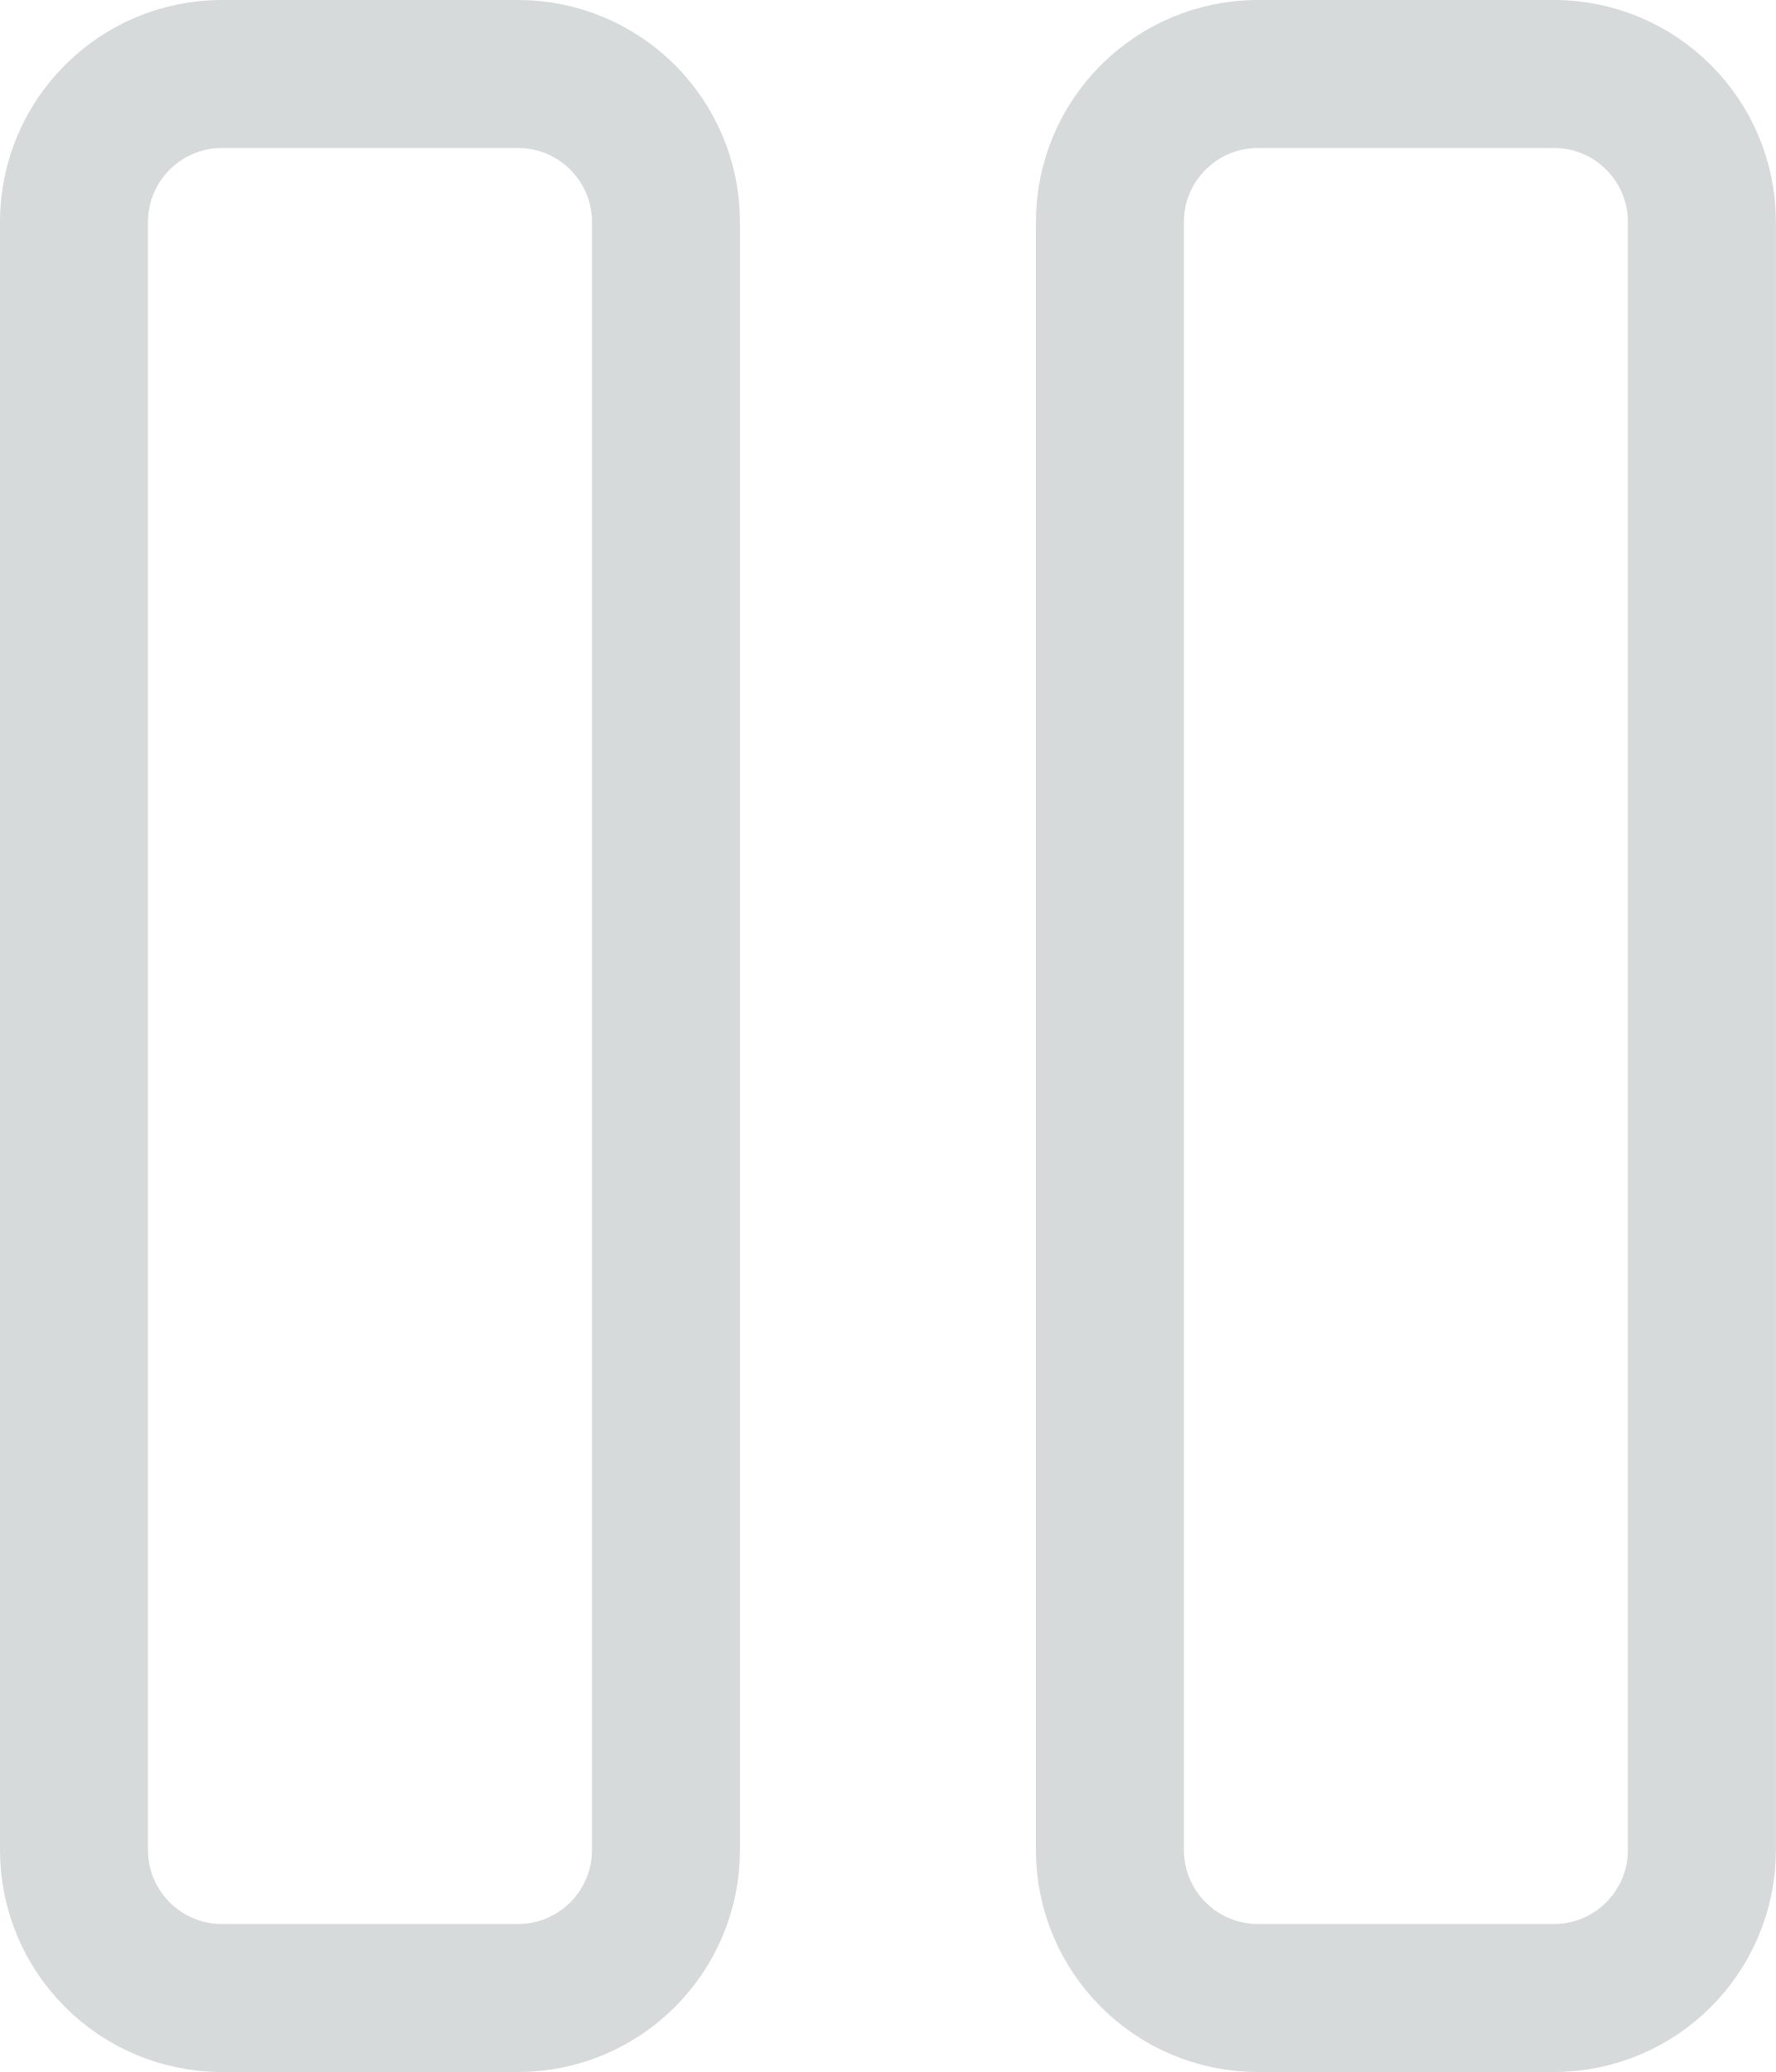
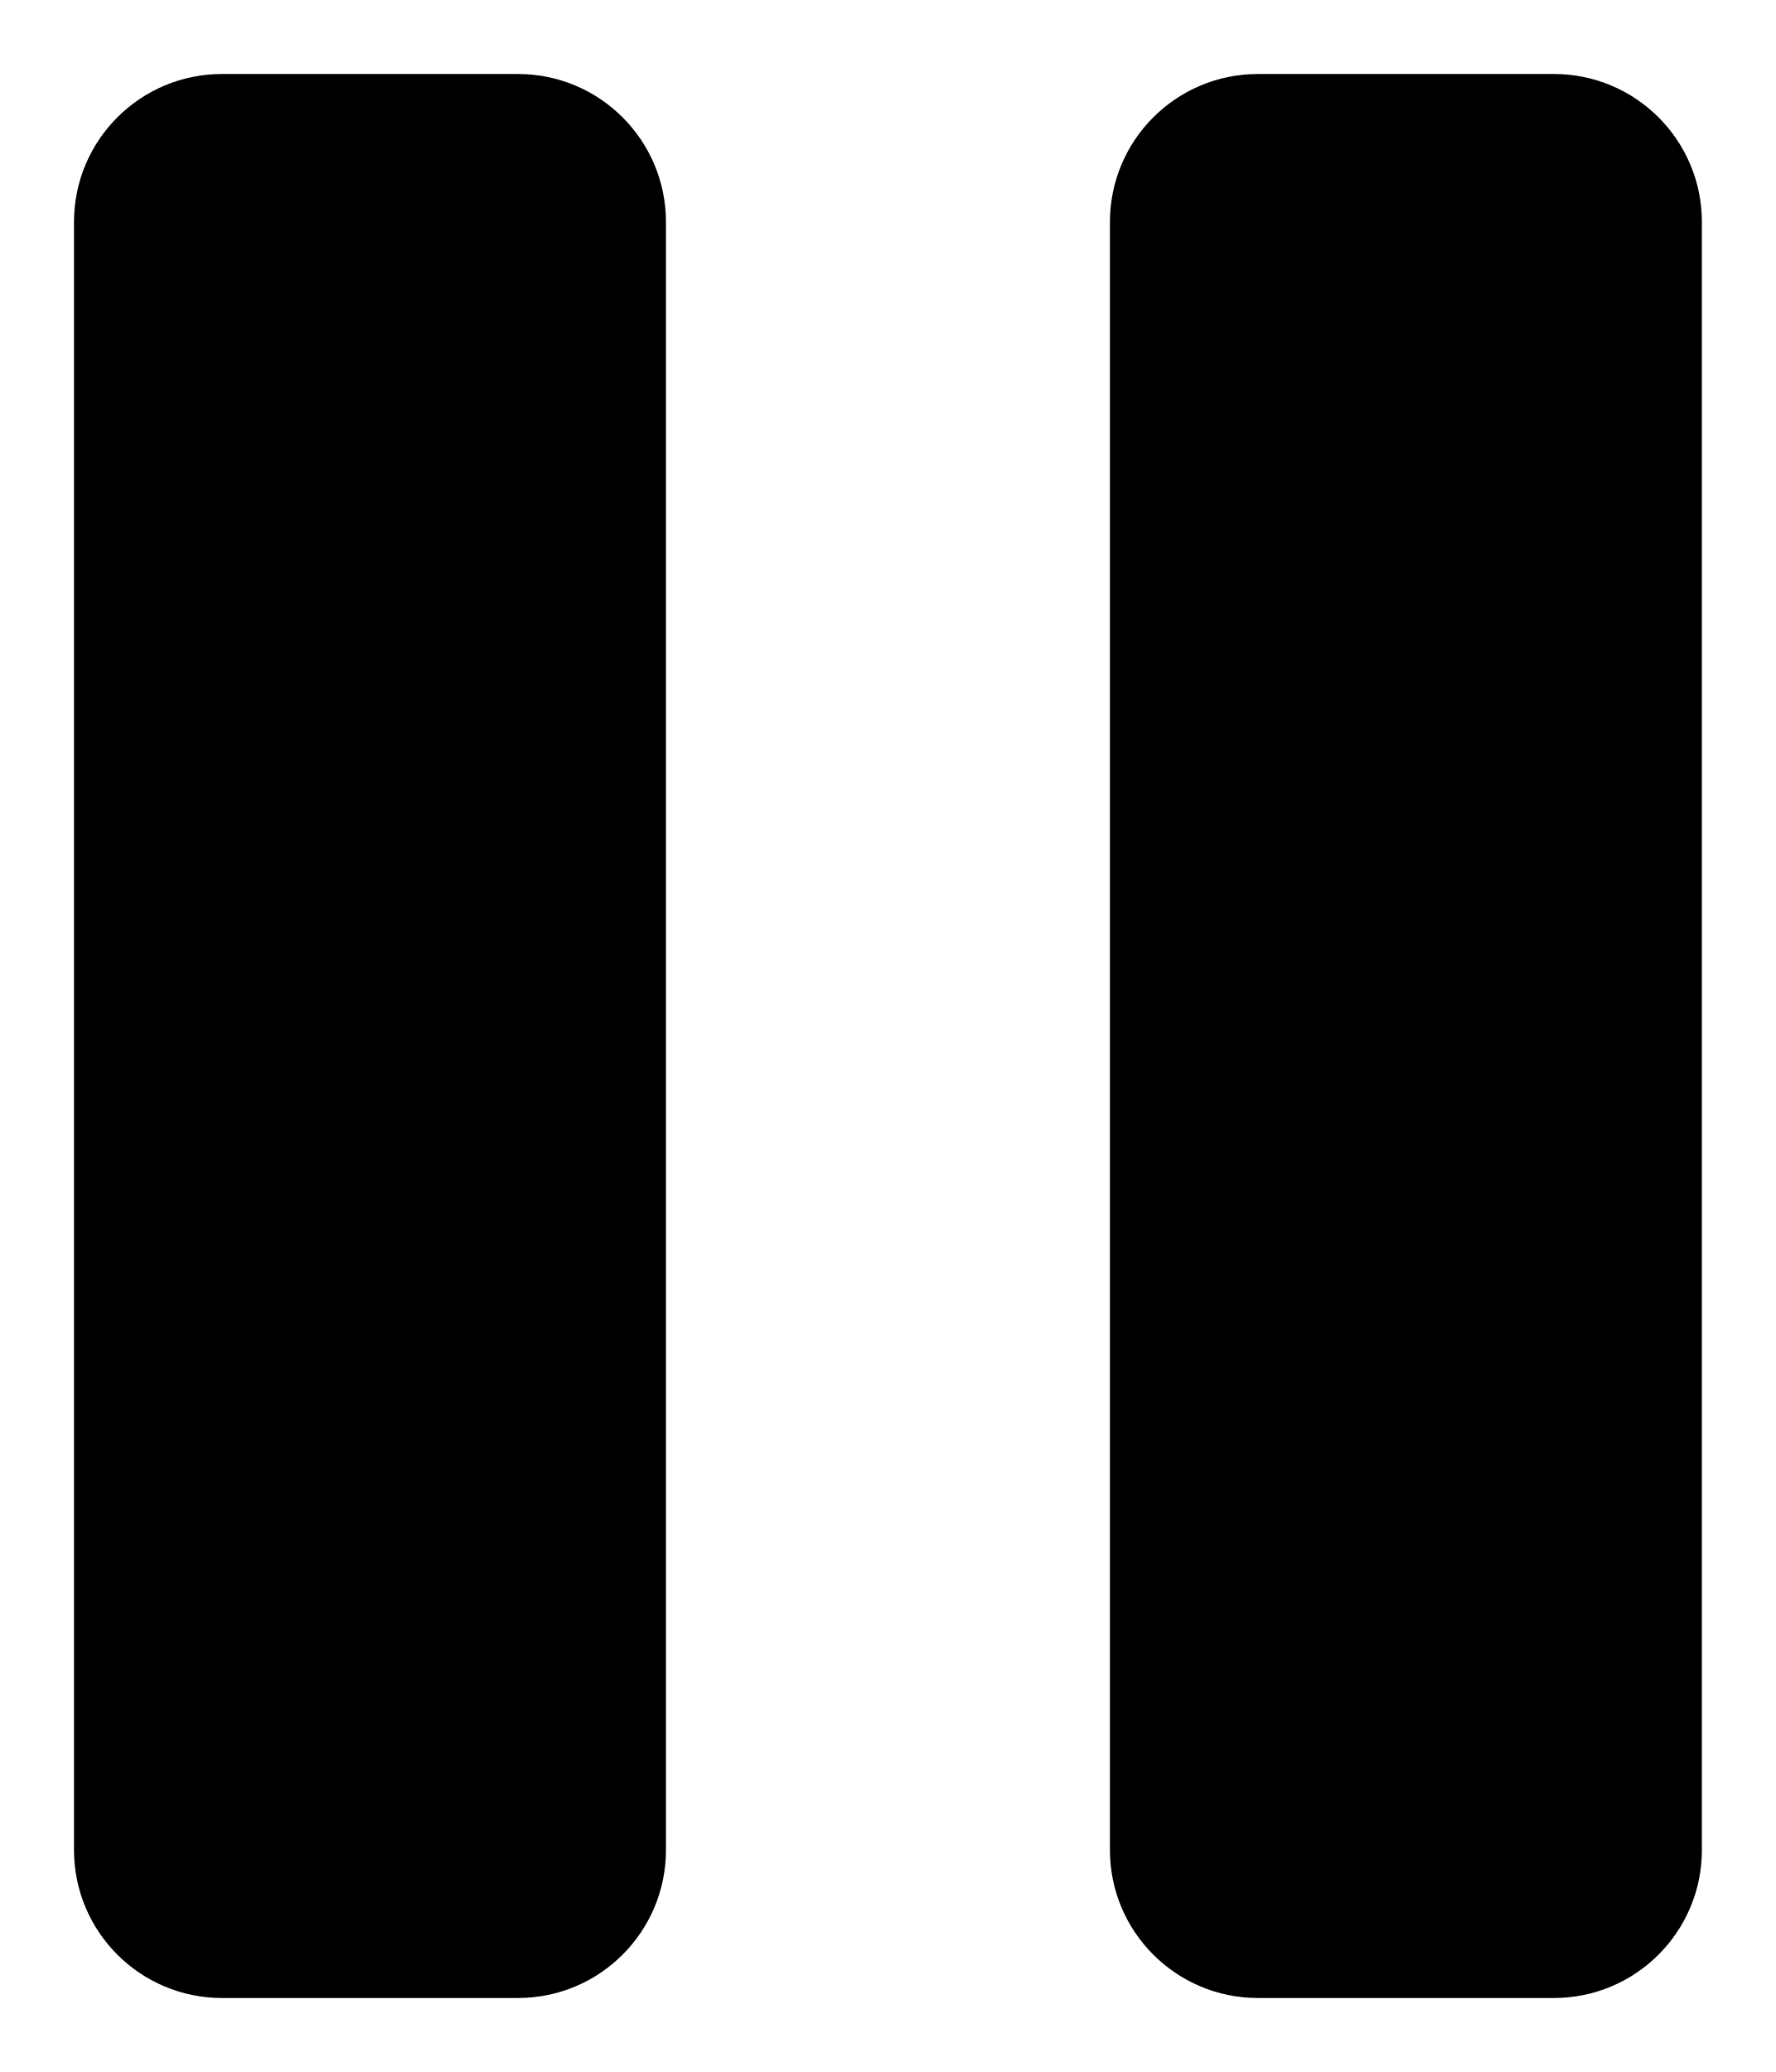
<svg xmlns="http://www.w3.org/2000/svg" width="12" height="14">
-   <g transform="translate(-2 -1)" stroke="#d6dadb" fill="none" fill-rule="evenodd">
+   <g transform="translate(-2 -1)" fill-rule="evenodd">
    <rect x="2.5" y="1.5" width="4" height="13" rx="1" />
    <rect x="9.5" y="1.5" width="4" height="13" rx="1" />
  </g>
</svg>
